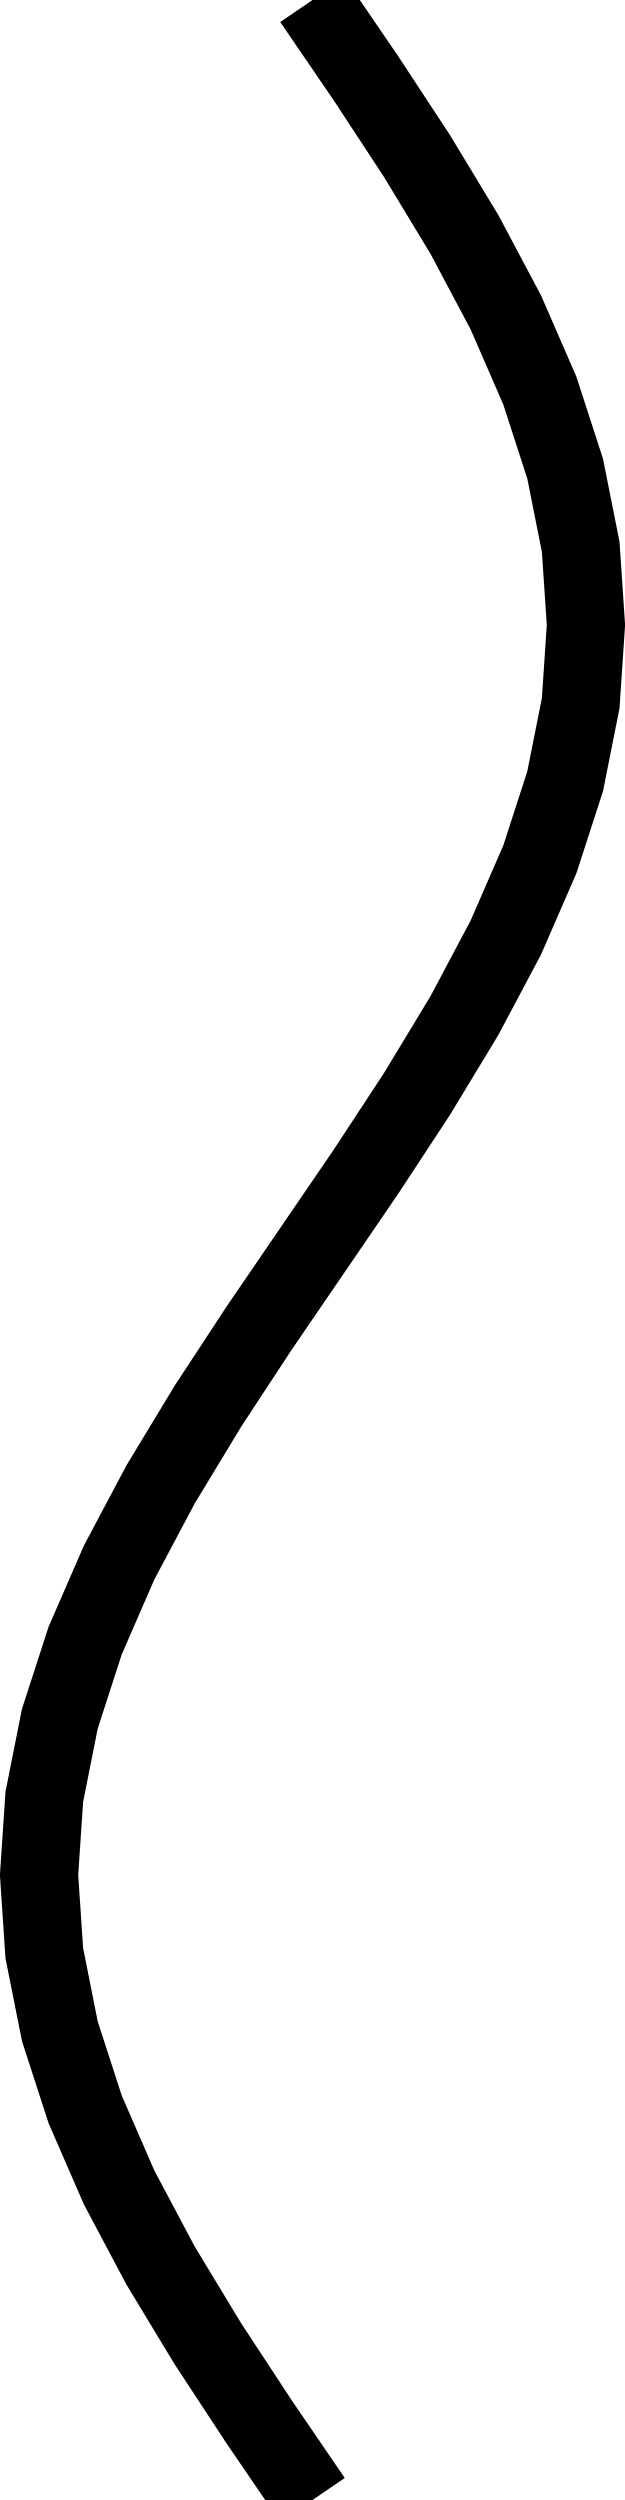
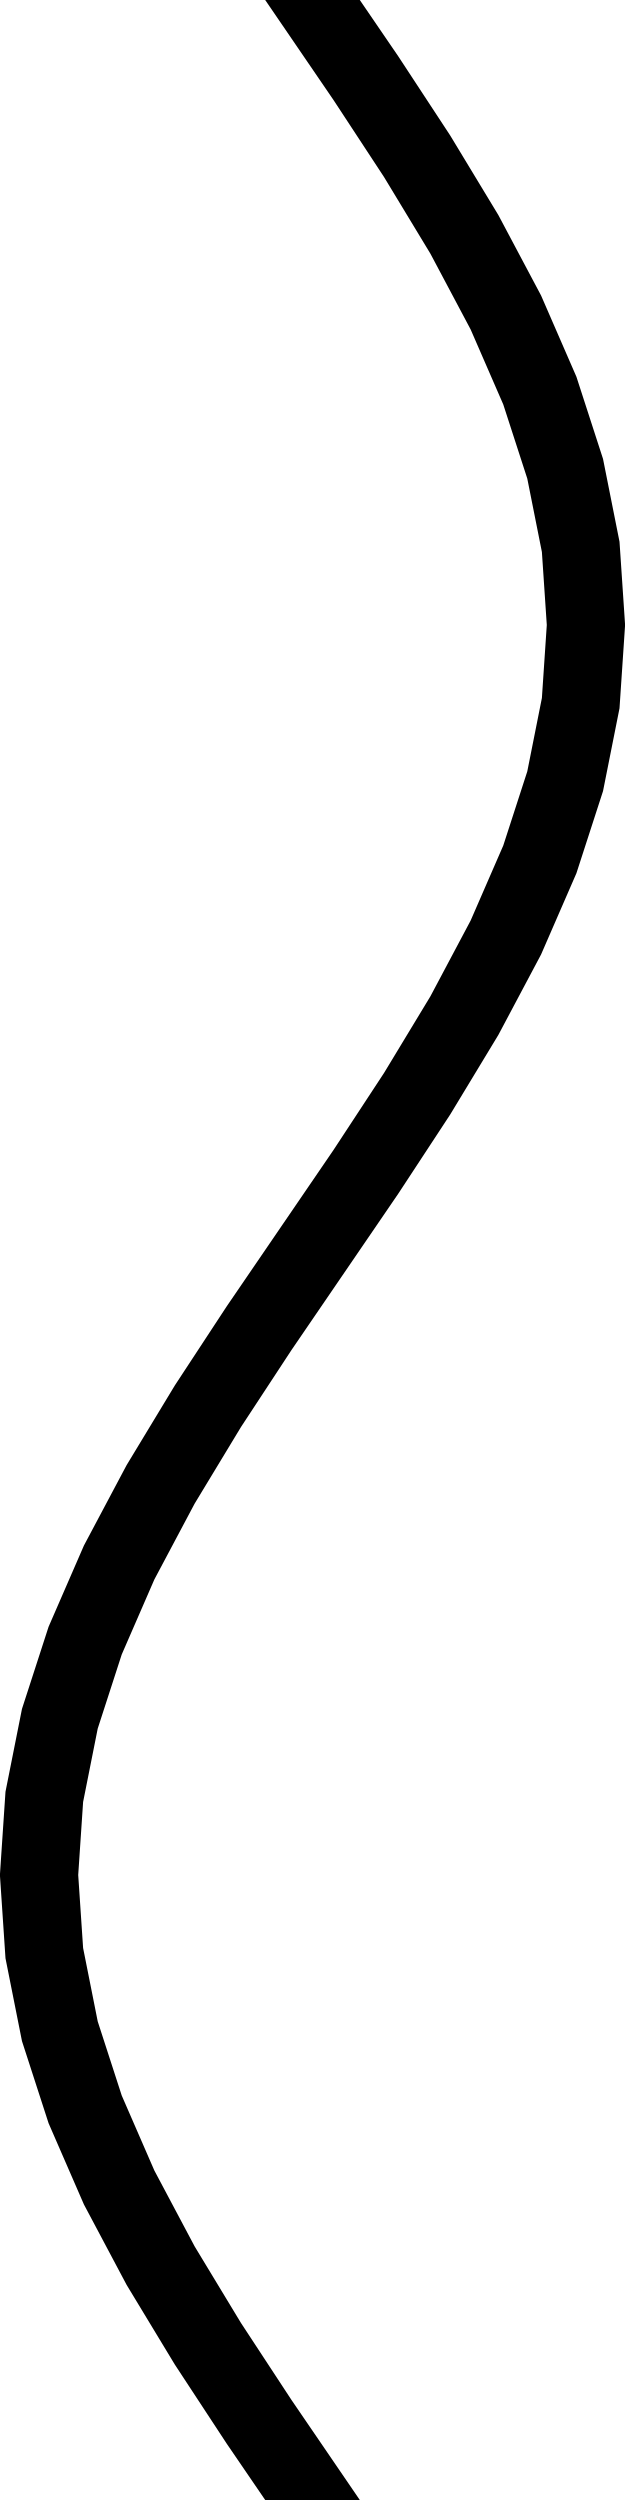
<svg xmlns="http://www.w3.org/2000/svg" viewBox="0 0 8 32">
-   <path d="M4,0 L4.683,1 L5.339,2 L5.944,3 L6.475,4 L6.91,5 L7.234,6 L7.433,7 L7.5,8 L7.433,9 L7.234,10 L6.91,11 L6.475,12 L5.944,13 L5.339,14 L4.683,15 L4,16 L3.317,17 L2.661,18 L2.056,19 L1.525,20 L1.09,21 L0.766,22 L0.567,23 L0.5,24 L0.567,25 L0.766,26 L1.09,27 L1.525,28 L2.056,29 L2.661,30 L3.317,31 L4,32" fill="none" stroke="black" stroke-width="1" />
+   <path d="M1.525,-4 L2.056,-3 L2.661,-2 L3.317,-1 L4,0 L4.683,1 L5.339,2 L5.944,3 L6.475,4 L6.91,5 L7.234,6 L7.433,7 L7.5,8 L7.433,9 L7.234,10 L6.91,11 L6.475,12 L5.944,13 L5.339,14 L4.683,15 L4,16 L3.317,17 L2.661,18 L2.056,19 L1.525,20 L1.09,21 L0.766,22 L0.567,23 L0.5,24 L0.567,25 L0.766,26 L1.09,27 L1.525,28 L2.056,29 L2.661,30 L3.317,31 L4,32 L4.683,33 L5.339,34 L5.944,35 L6.475,36" fill="none" stroke="black" stroke-width="1" />
</svg>
